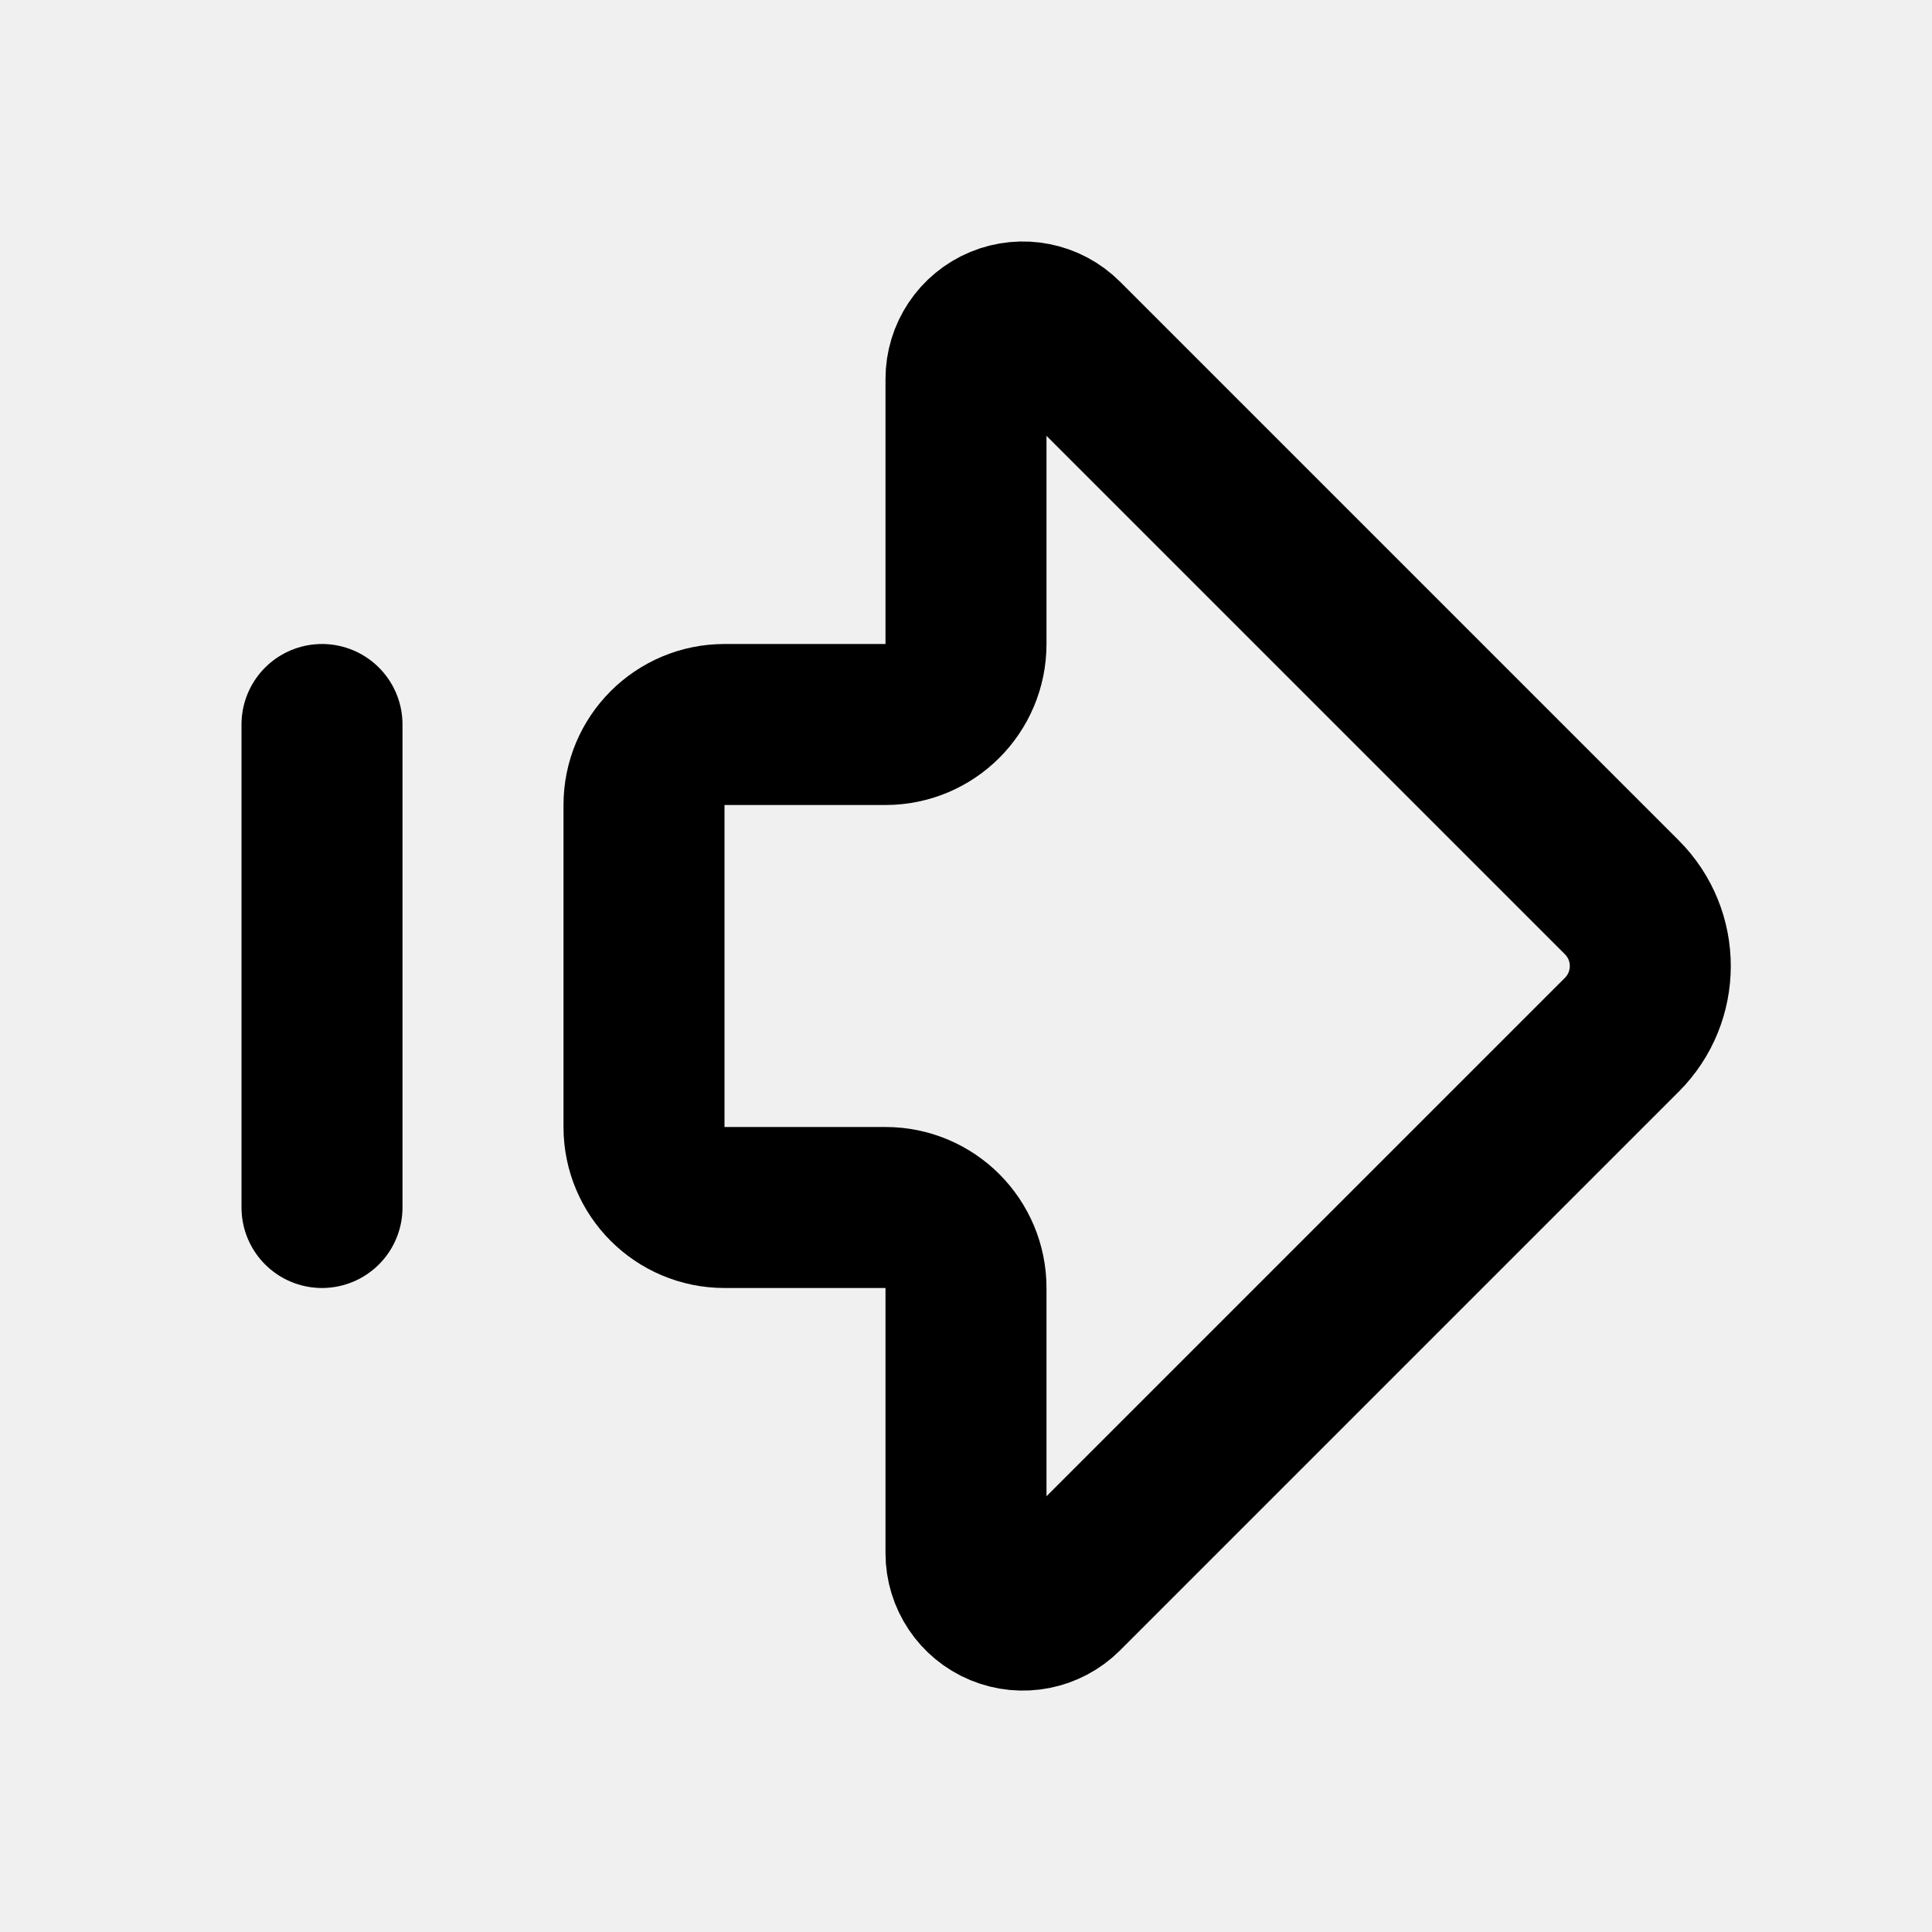
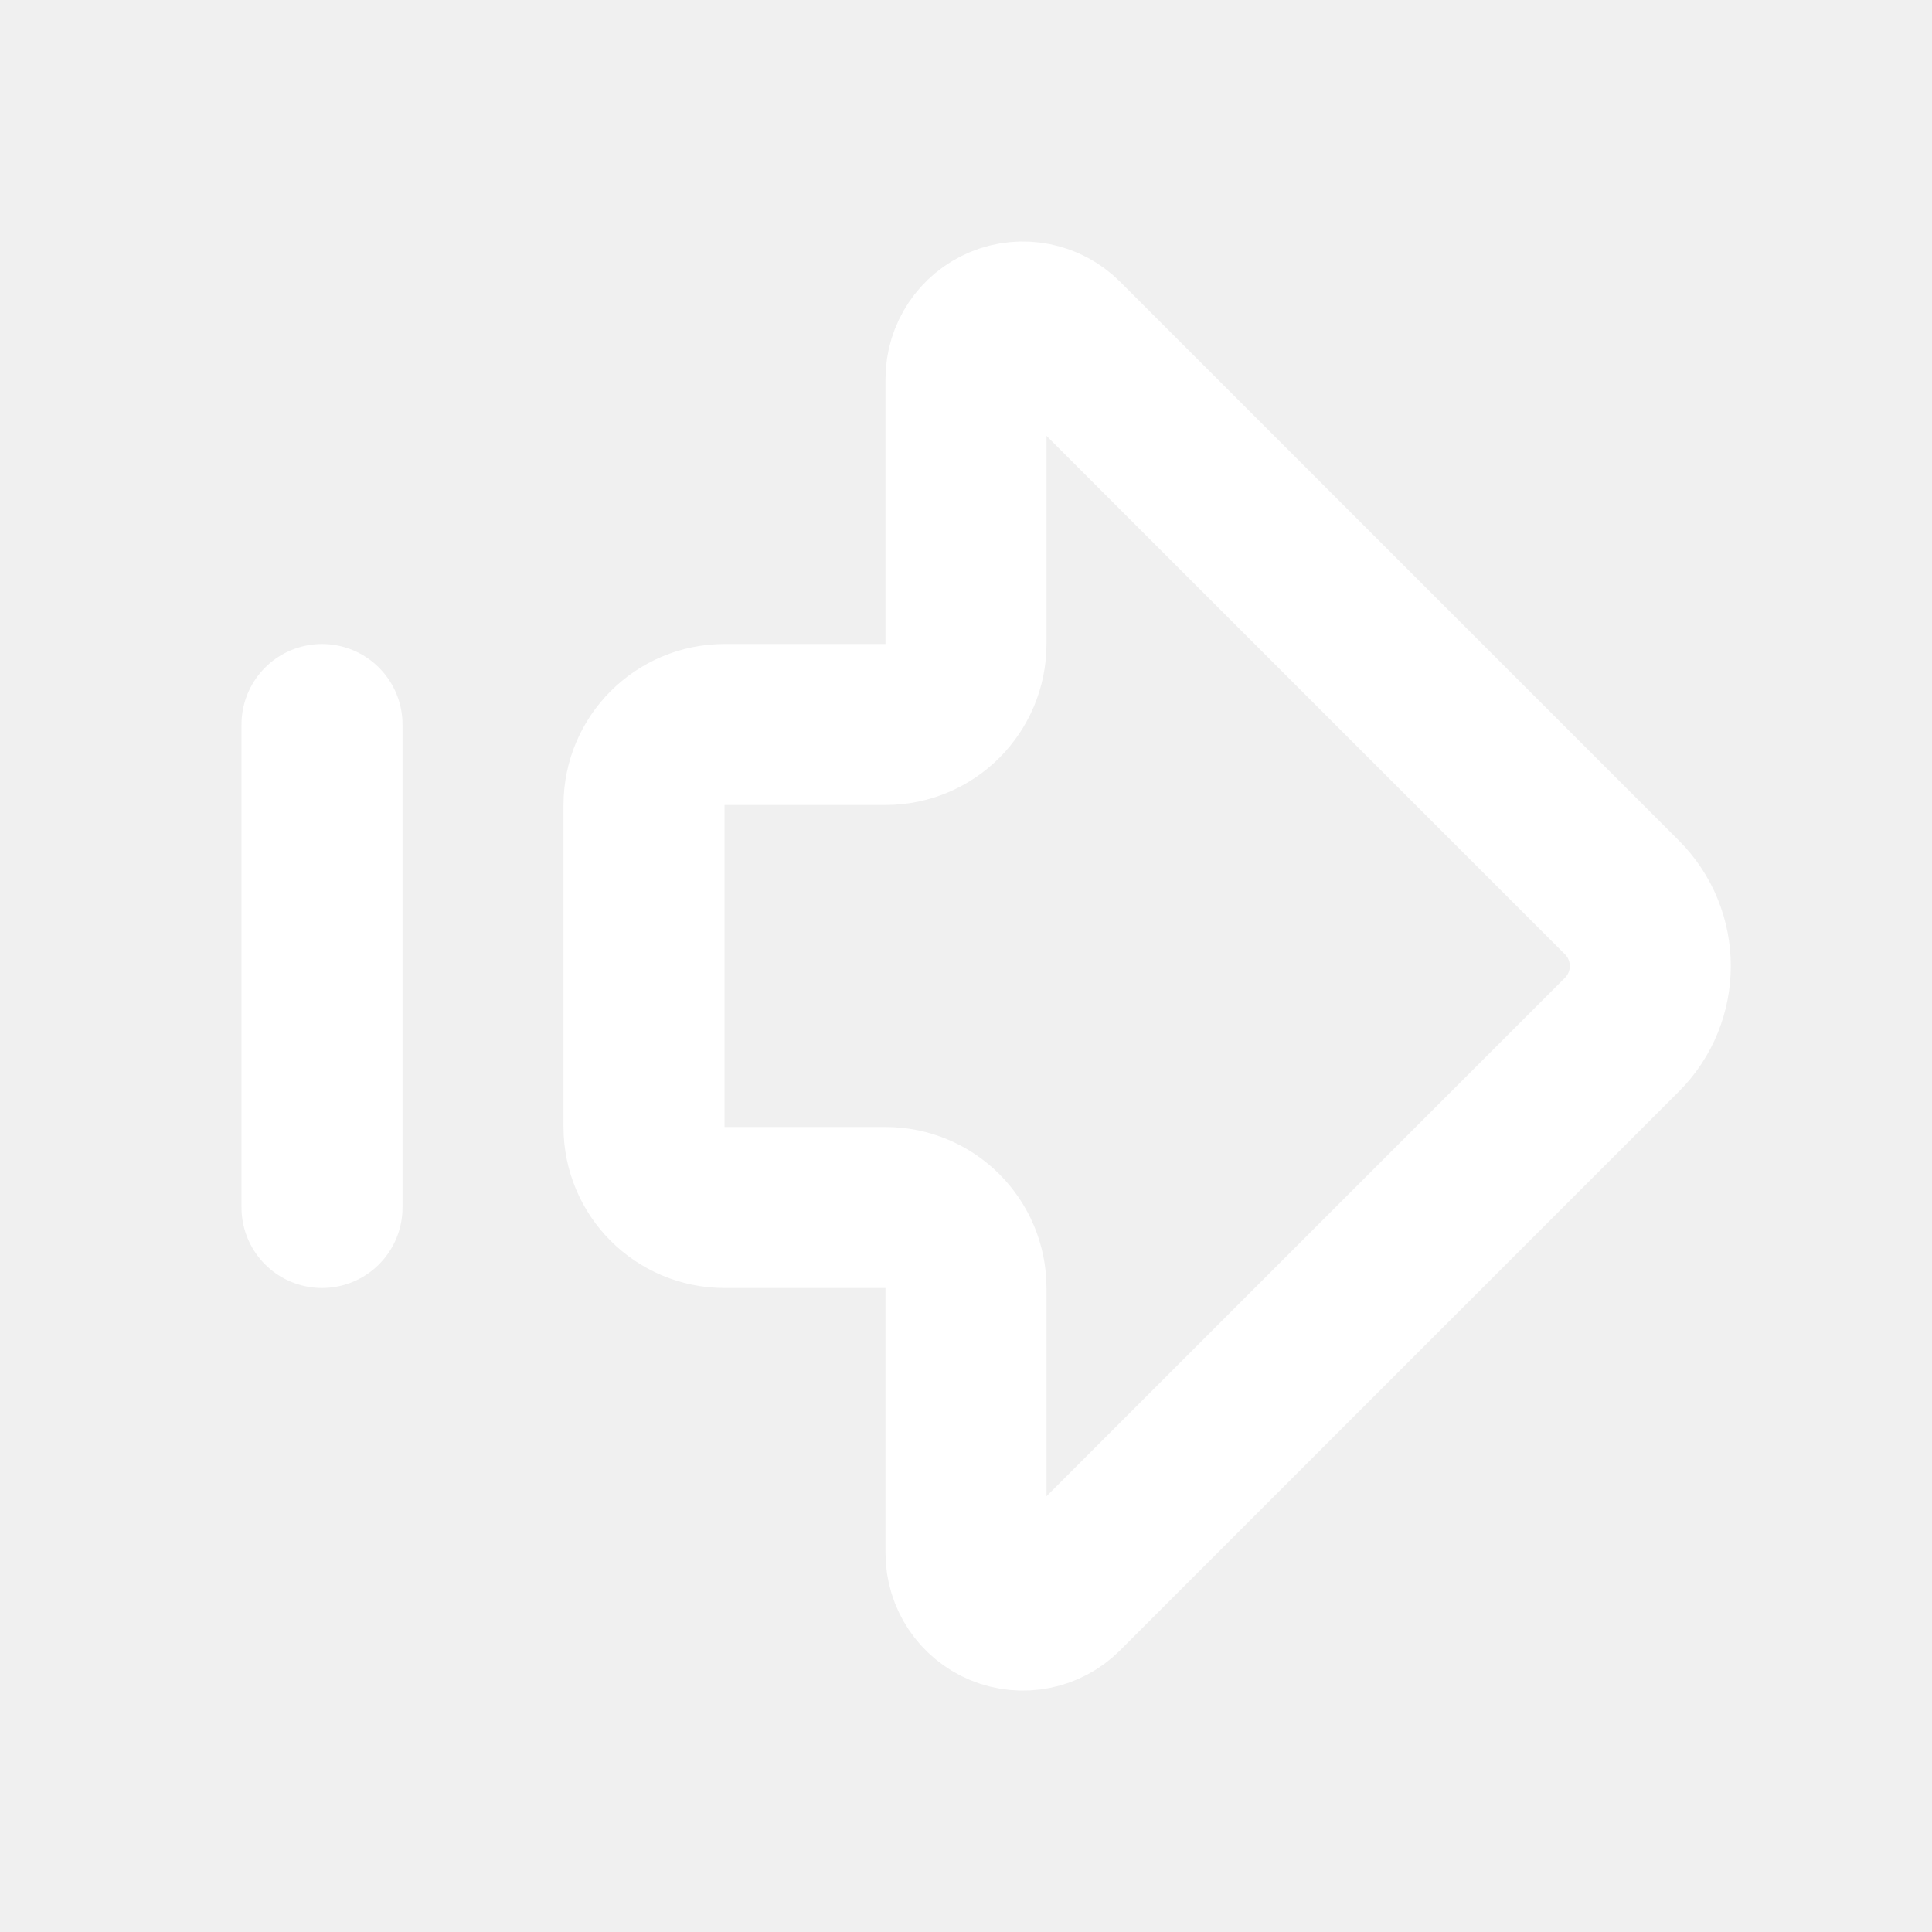
- <svg xmlns="http://www.w3.org/2000/svg" width="24" height="24" viewBox="0 0 24 24" fill="none" stroke="currentColor" stroke-width="2" stroke-linecap="round" stroke-linejoin="round" class="lucide lucide-arrow-big-right-dash-icon lucide-arrow-big-right-dash">
+ <svg xmlns="http://www.w3.org/2000/svg" width="24" height="24" viewBox="0 0 24 24" fill="none" stroke="white" stroke-width="2" stroke-linecap="round" stroke-linejoin="round" class="lucide lucide-arrow-big-right-dash-icon lucide-arrow-big-right-dash">
  <path d="M11 9a1 1 0 0 0 1-1V4.707a.707.707 0 0 1 1.207-.5l6.94 6.94a1.207 1.207 0 0 1 0 1.707l-6.94 6.94a.707.707 0 0 1-1.207-.5V16a1 1 0 0 0-1-1H9a1 1 0 0 1-1-1v-4a1 1 0 0 1 1-1z" />
  <path d="M4 9v6" />
</svg>
